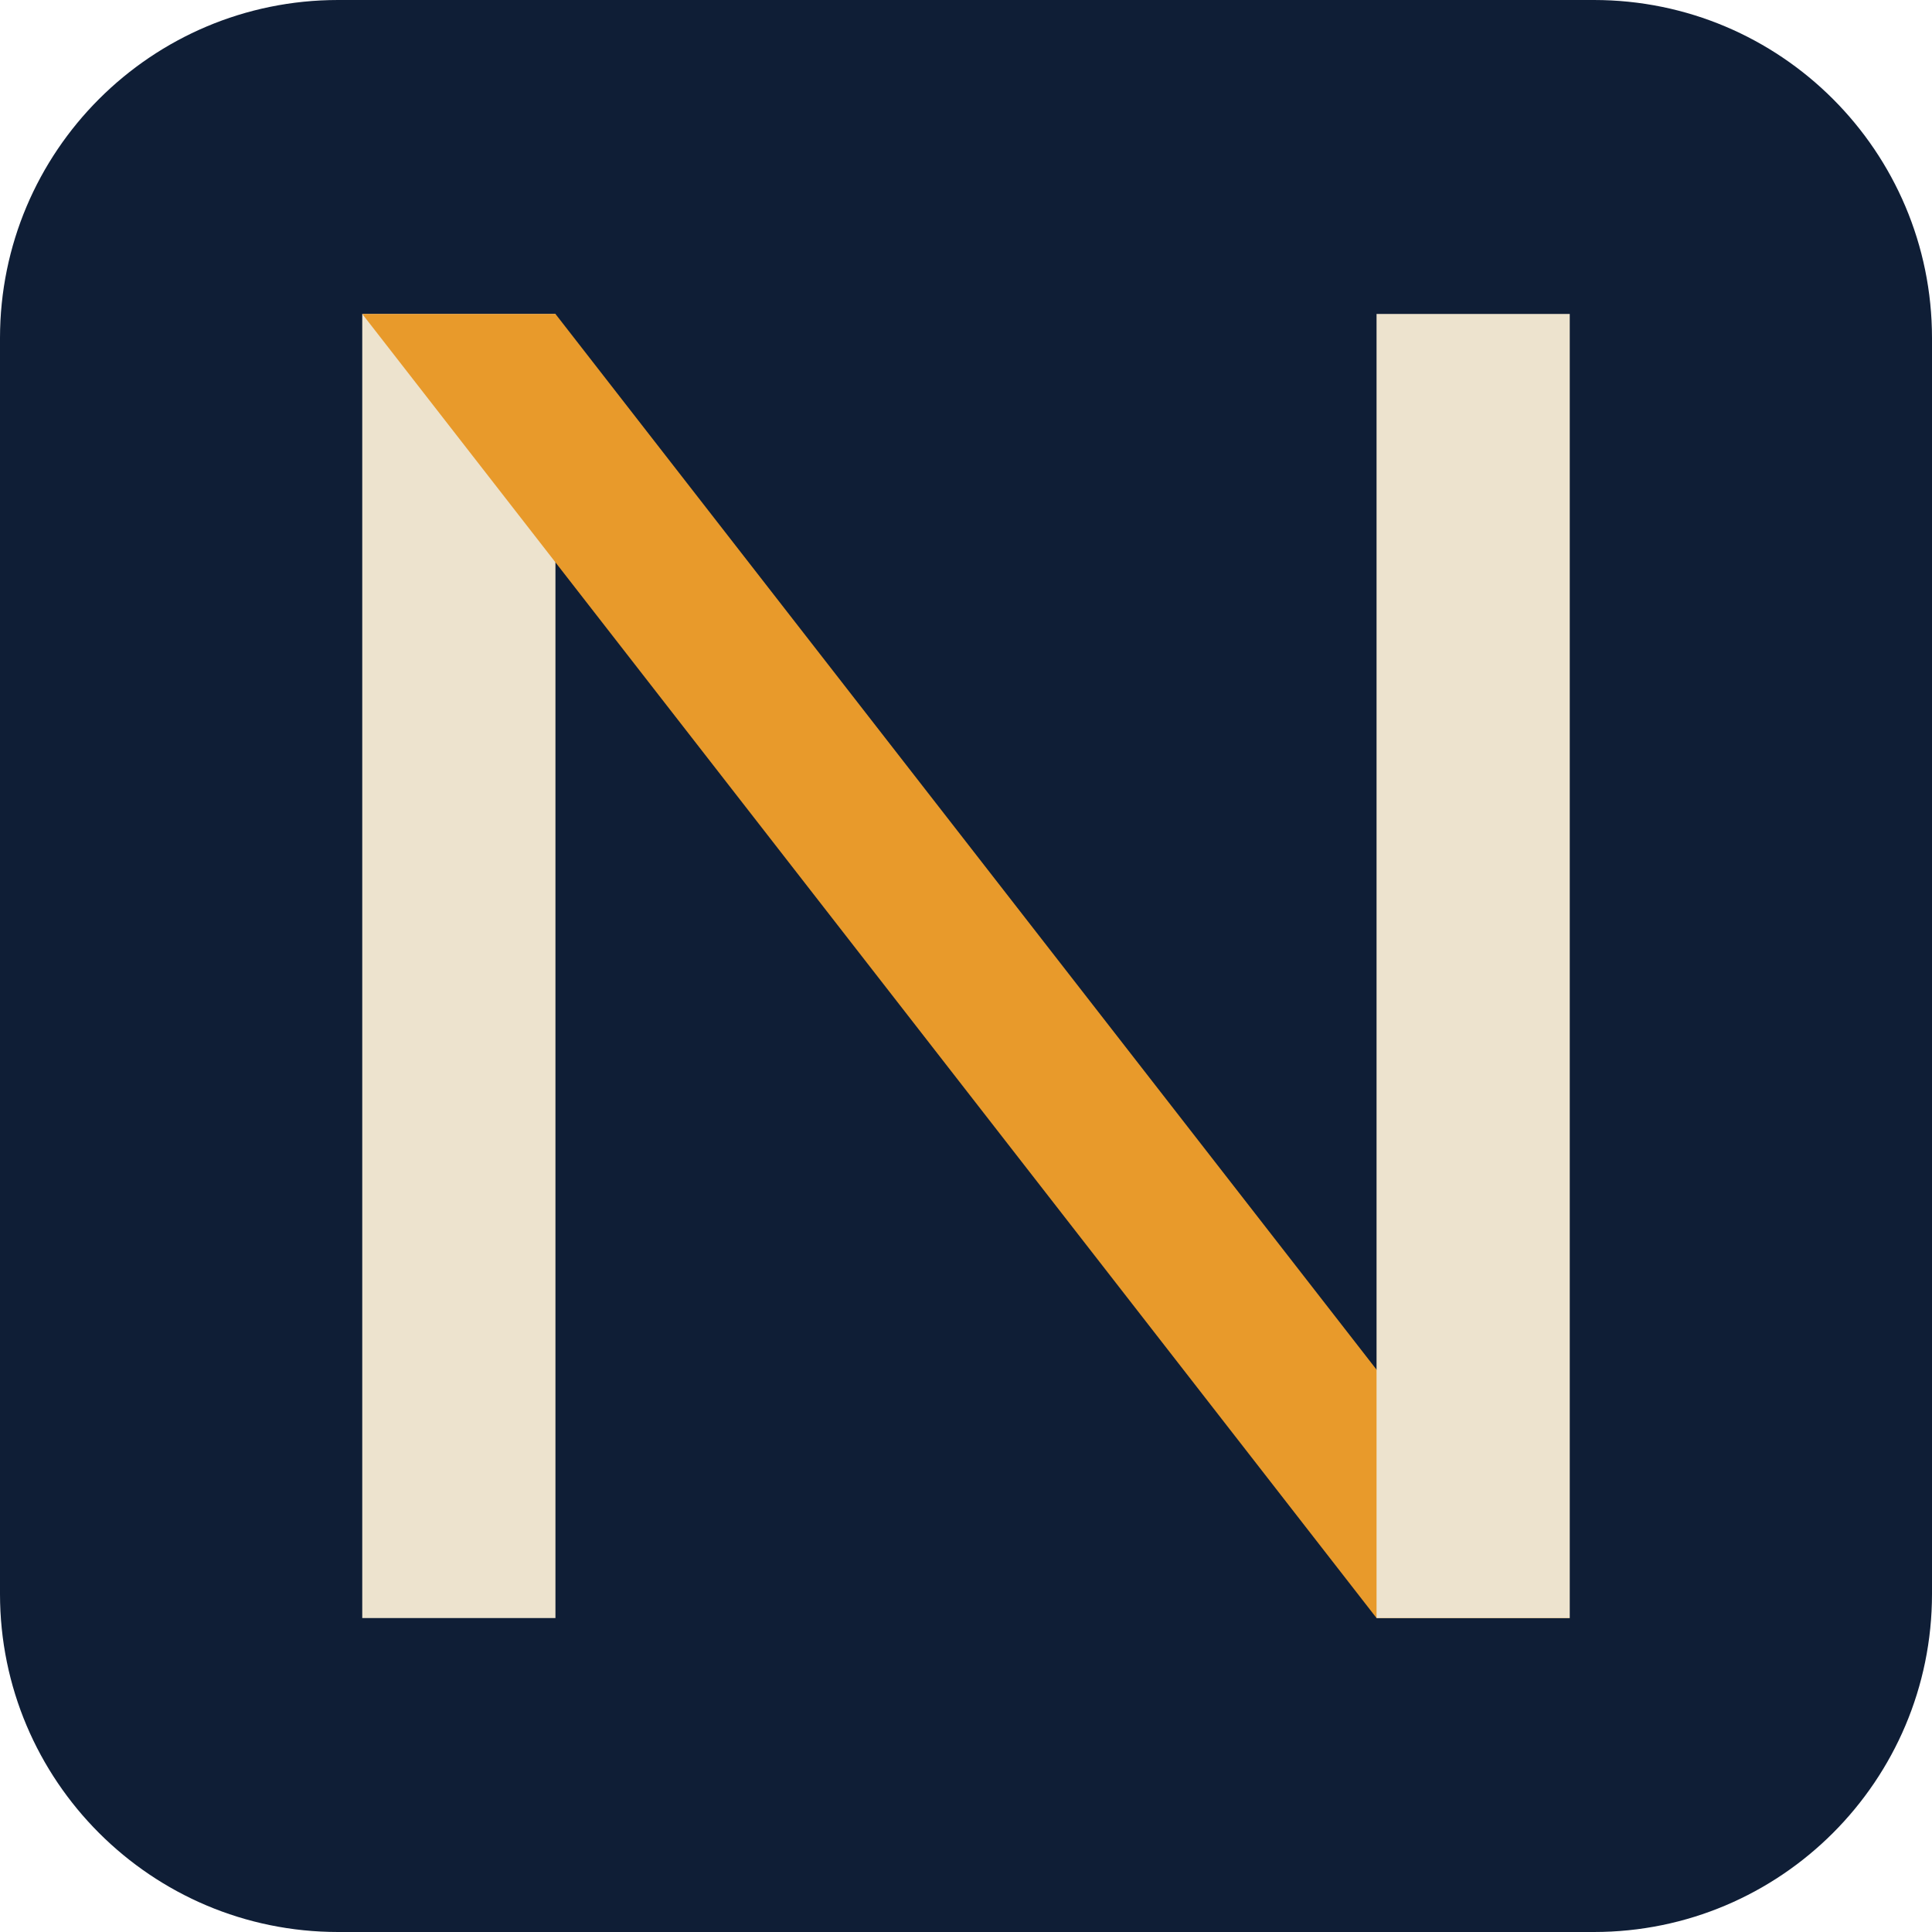
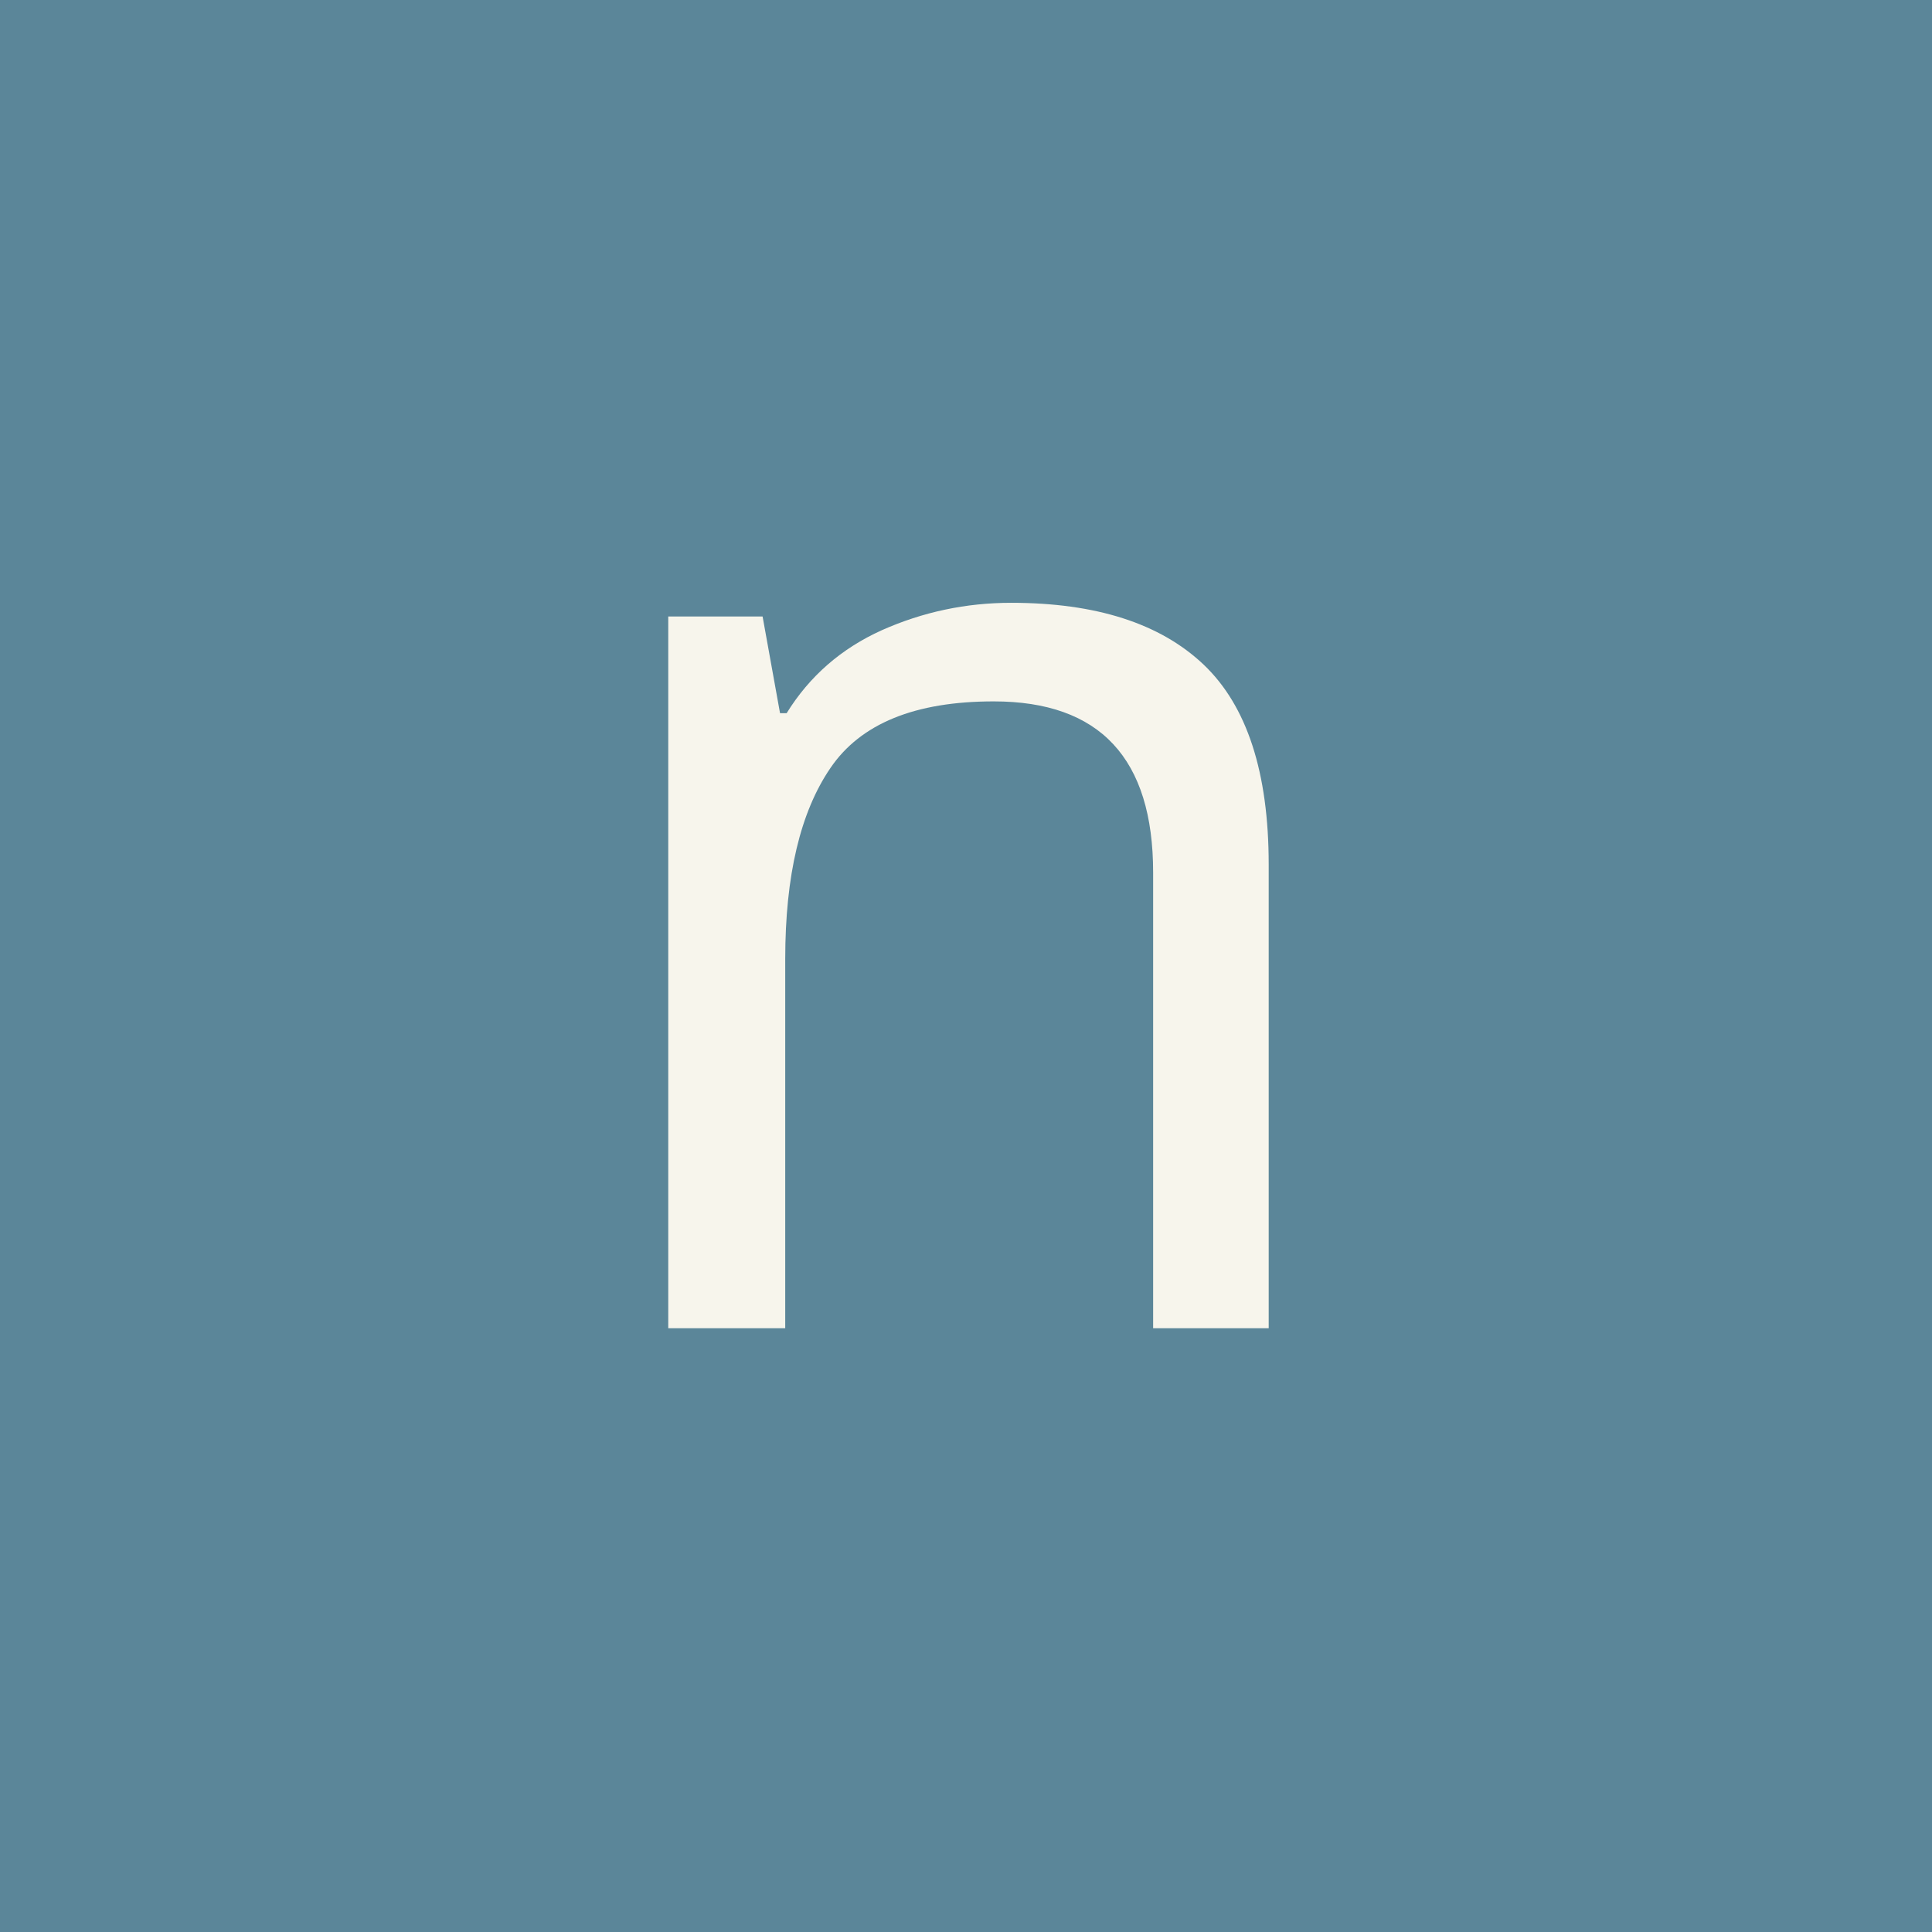
- <svg xmlns="http://www.w3.org/2000/svg" viewBox="0 0 80 80" width="80" height="80">
-   <rect width="80" height="80" fill="#0F1E36" rx="14" />
-   <g transform="translate(15, 13)">
-     <rect x="0" y="0" width="8" height="54" fill="#EDE3CE" />
-     <polygon points="0,0 8,0 50,54 42,54" fill="#E89A2B" />
-     <rect x="42" y="0" width="8" height="54" fill="#EDE3CE" />
-   </g>
+ <svg xmlns="http://www.w3.org/2000/svg" viewBox="0 0 64 64" width="64" height="64" role="img" aria-label="Nightwork">
+   <rect width="64" height="64" fill="#5B8699" />
+   <text x="32" y="44" text-anchor="middle" font-family="'Space Grotesk', system-ui, sans-serif" font-weight="500" font-size="44" letter-spacing="-0.88" fill="#F7F5EC">n</text>
</svg>
